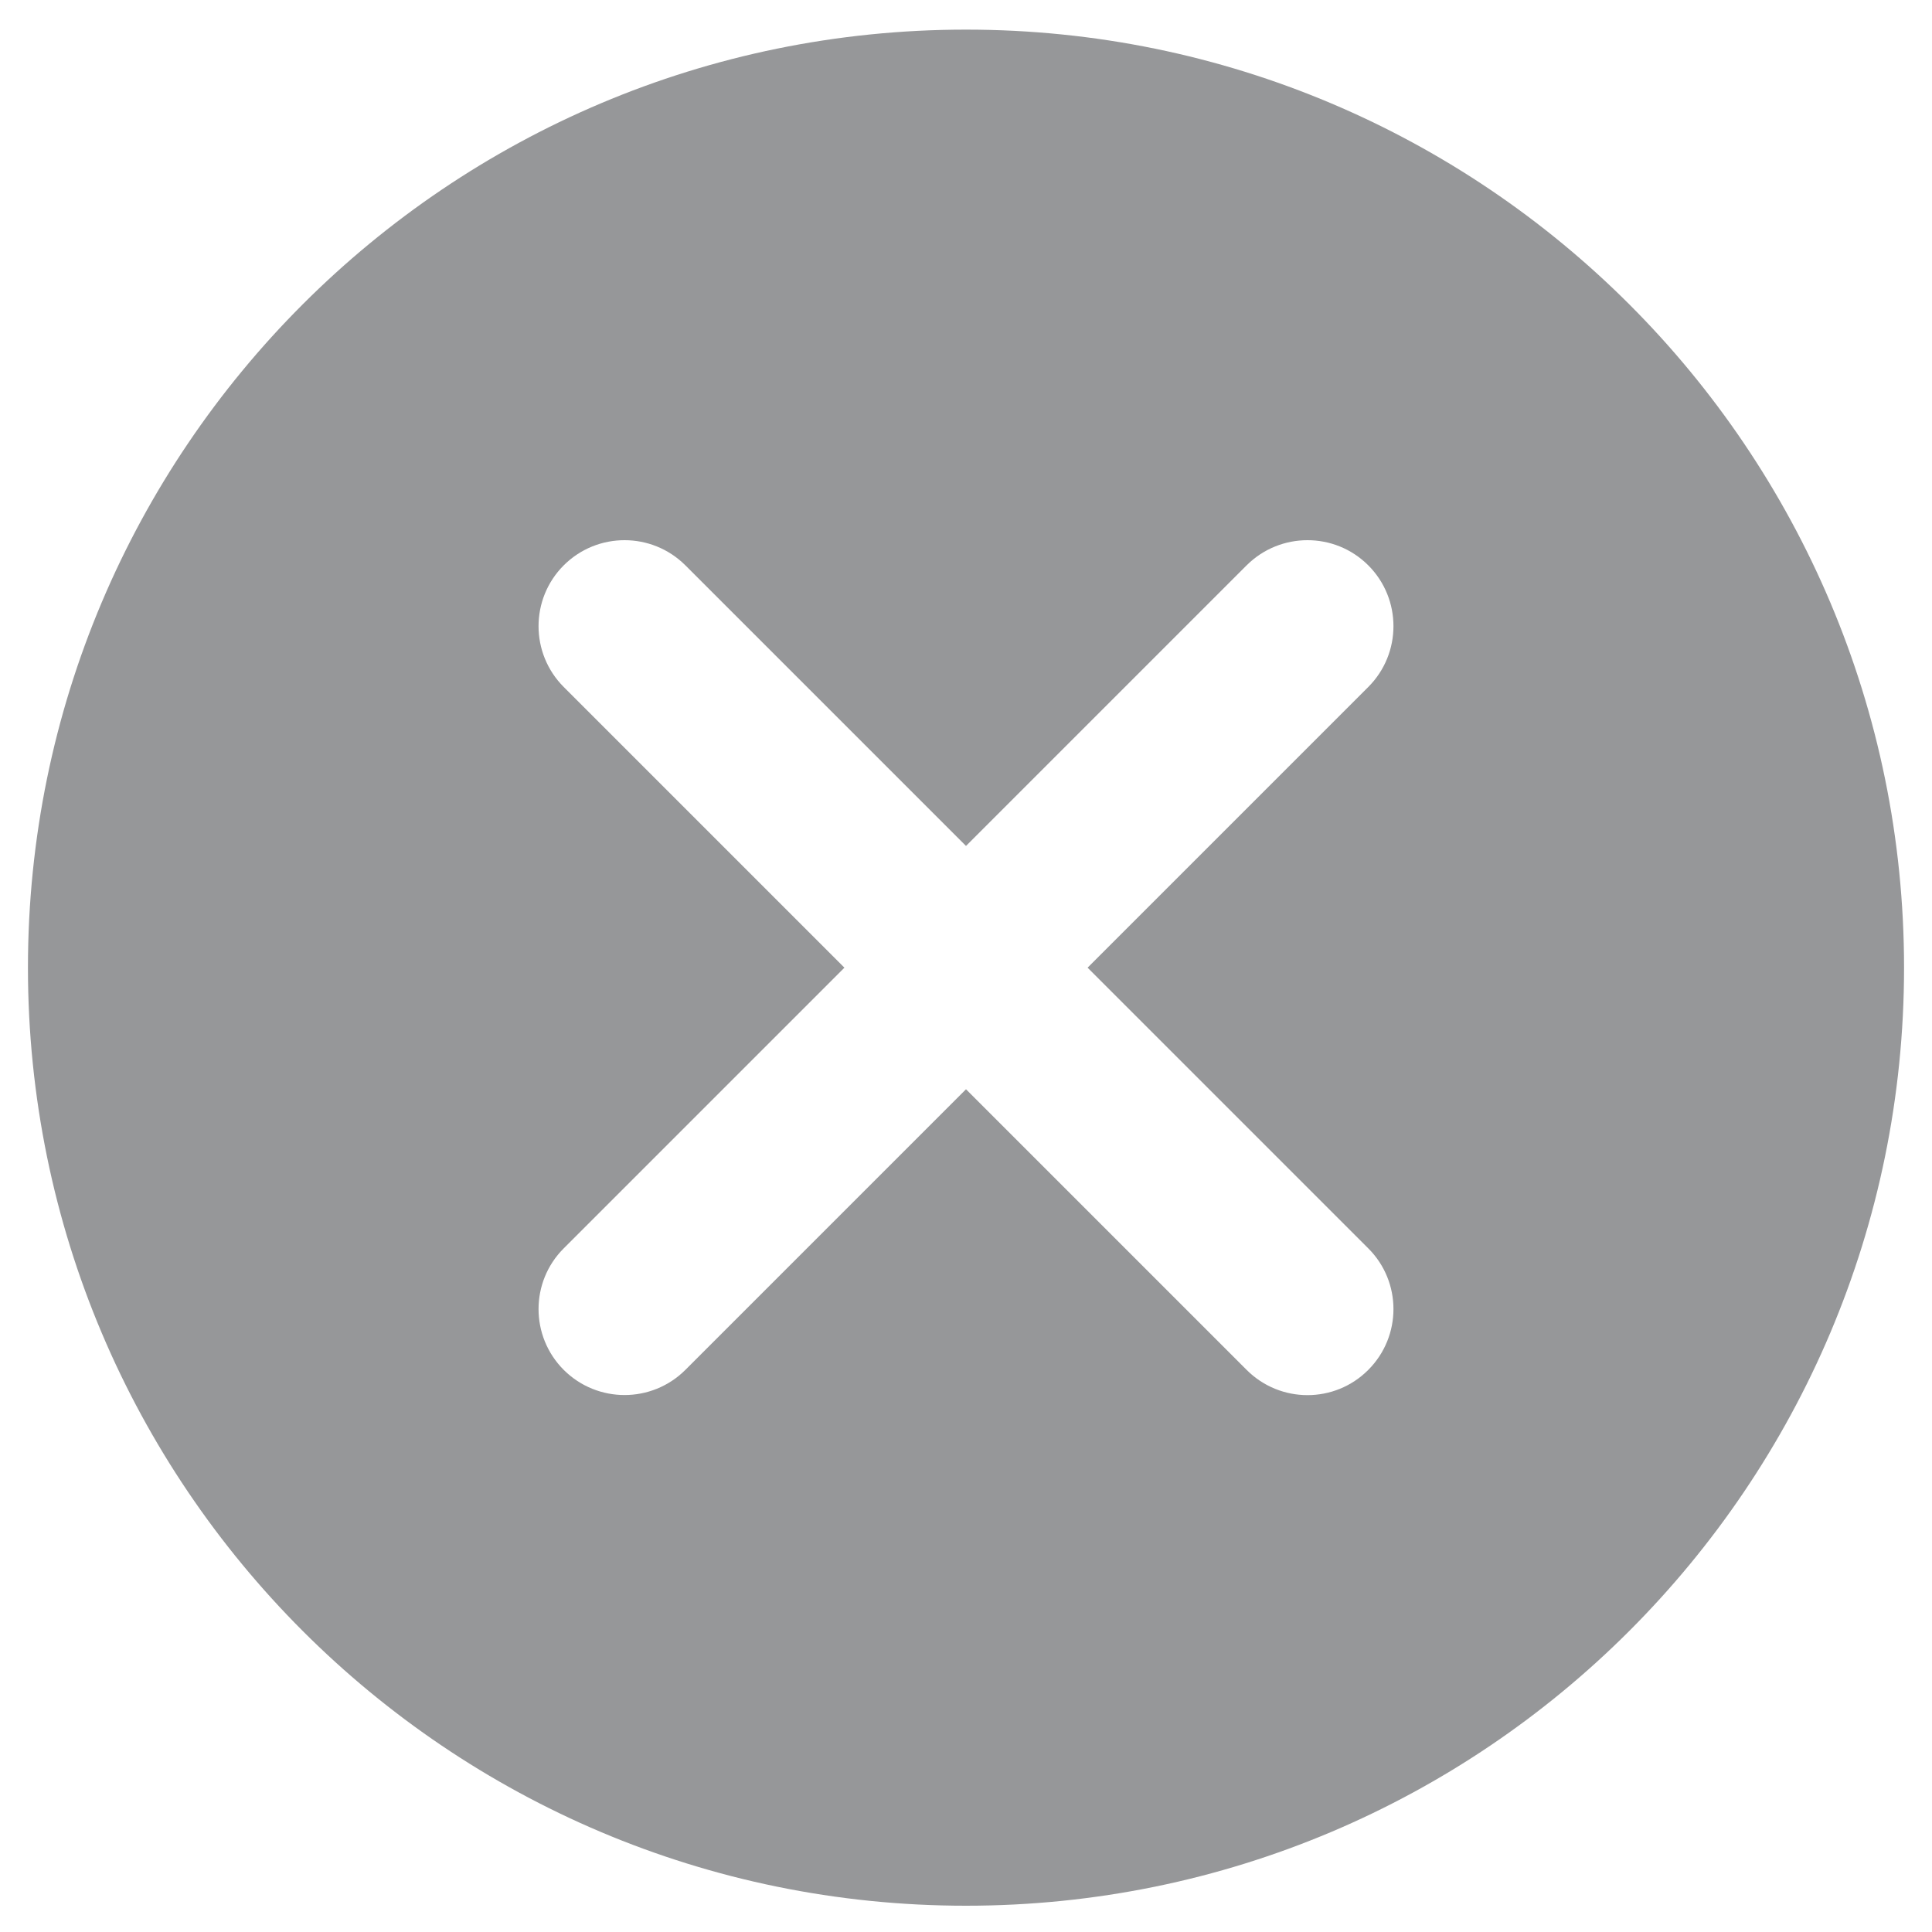
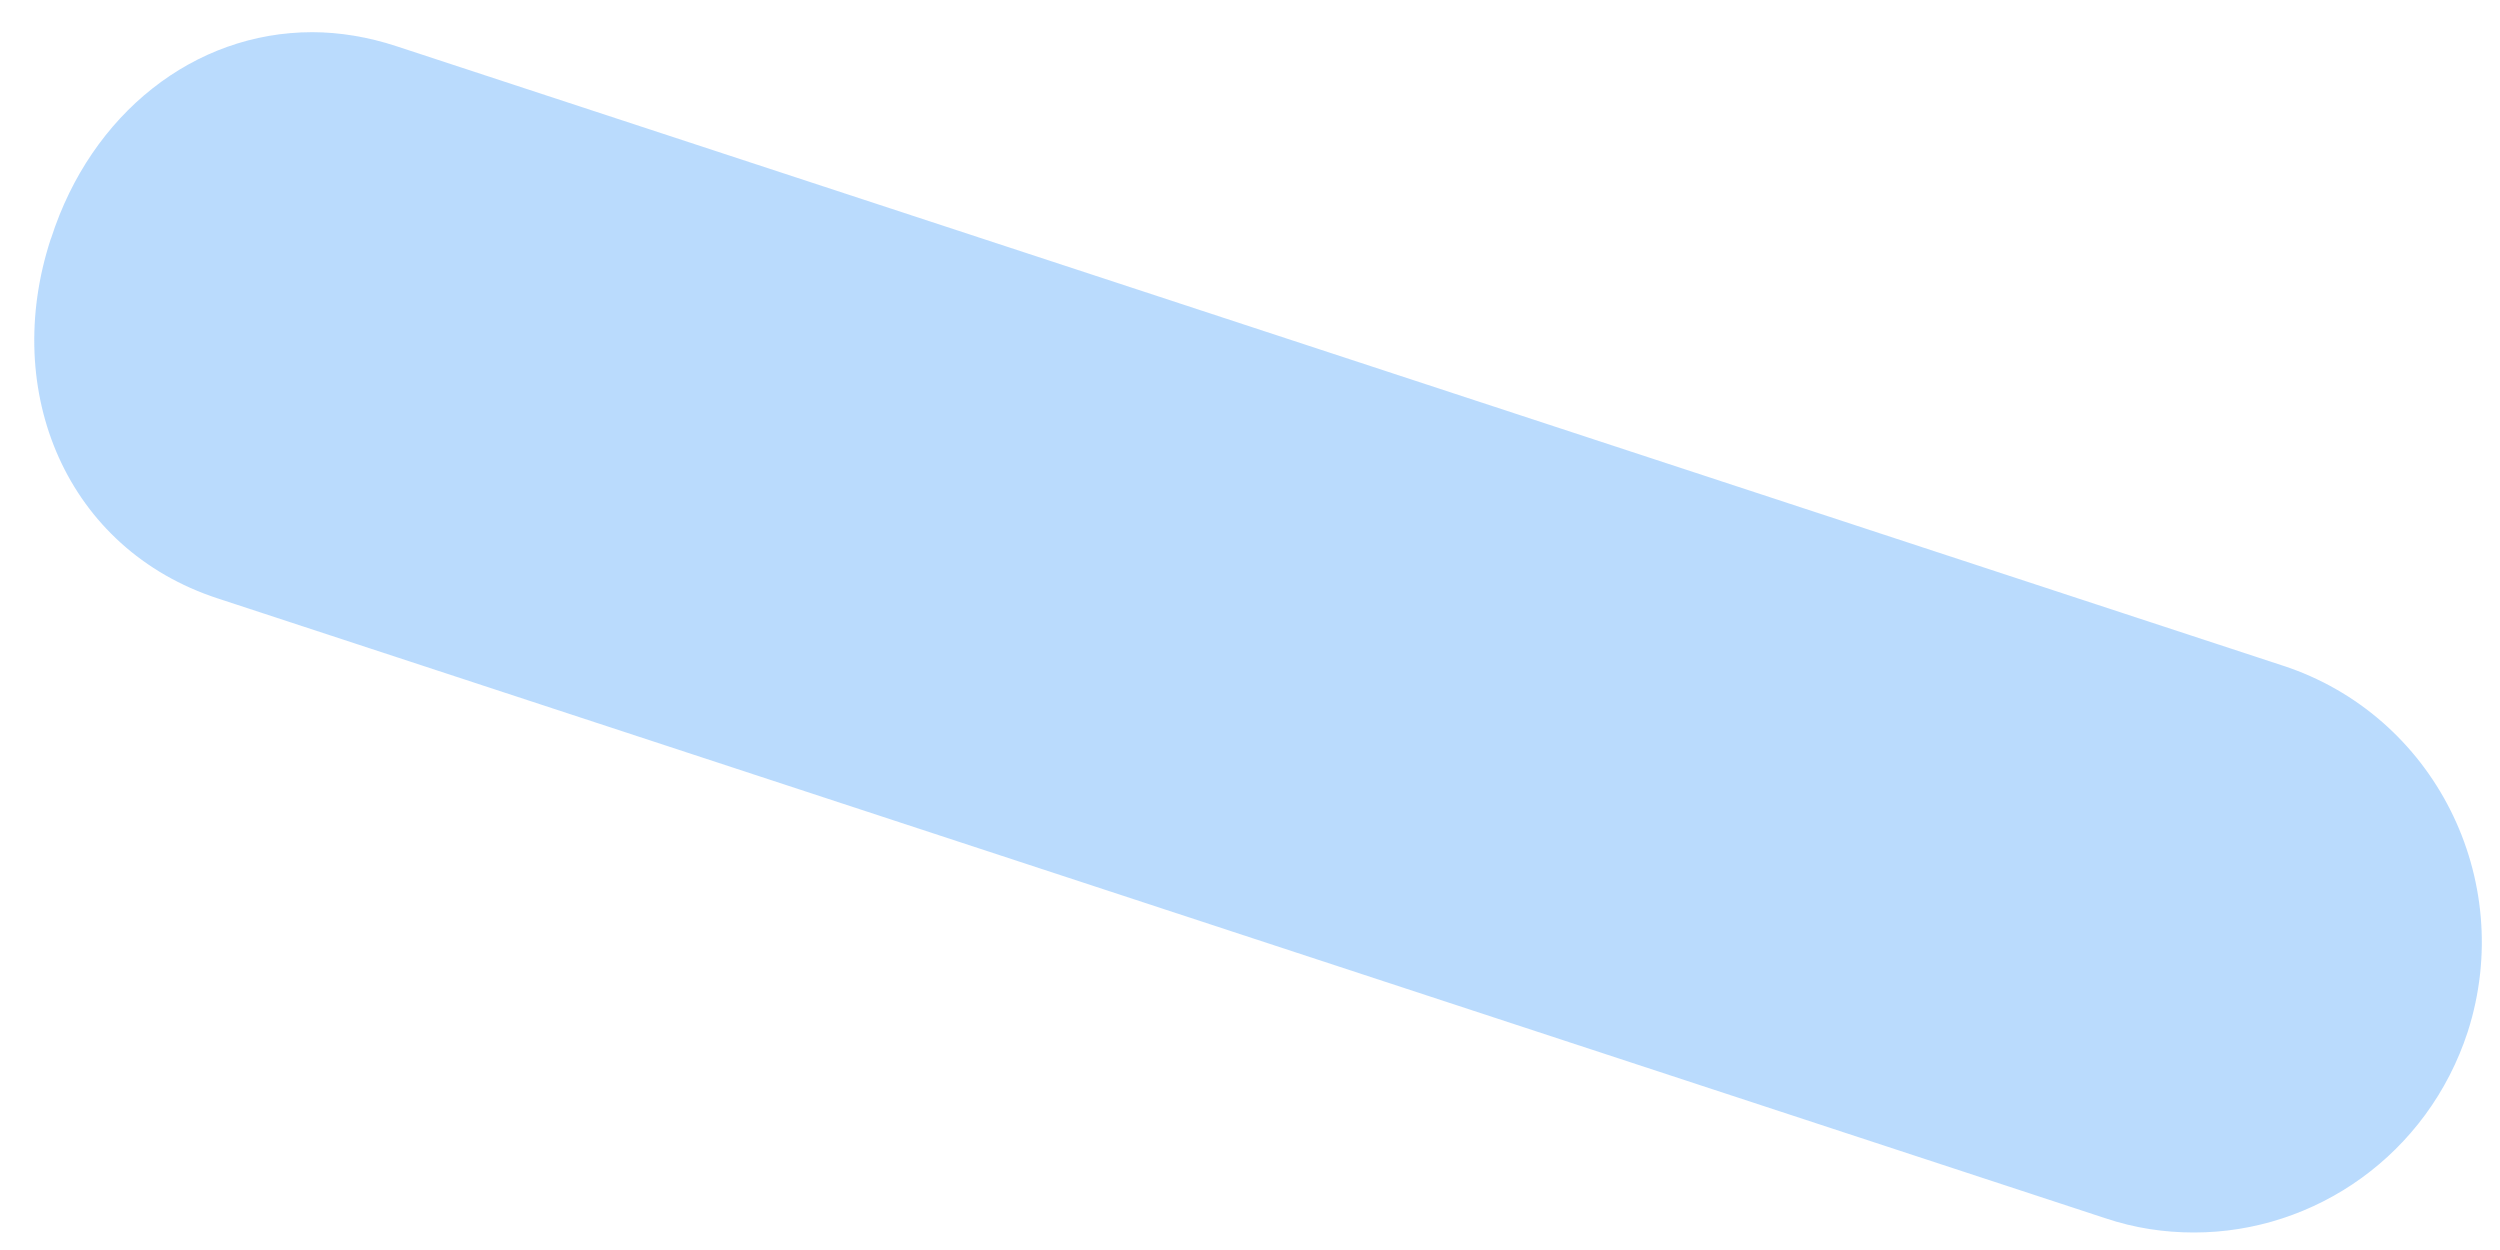
- <svg xmlns="http://www.w3.org/2000/svg" version="1.1" width="15px" height="15px">
-   <g transform="matrix(1 0 0 1 -65 0 )">
-     <path d="M 7.5 0.23  C 3.478 0.23  0.217 3.49  0.217 7.513  C 0.217 11.535  3.478 14.796  7.5 14.796  C 11.522 14.796  14.783 11.535  14.783 7.513  C 14.783 3.49  11.522 0.23  7.5 0.23  Z M 8.444 7.513  L 10.623 9.692  C 10.884 9.952  10.884 10.375  10.623 10.636  C 10.363 10.897  9.94 10.897  9.679 10.636  L 7.5 8.457  L 5.321 10.636  C 5.06 10.896  4.638 10.896  4.377 10.636  C 4.116 10.375  4.116 9.952  4.377 9.692  L 6.556 7.513  L 4.377 5.334  C 4.116 5.073  4.116 4.65  4.377 4.389  C 4.638 4.129  5.06 4.129  5.321 4.389  L 7.5 6.568  L 9.679 4.389  C 9.94 4.129  10.363 4.129  10.623 4.389  C 10.884 4.65  10.884 5.073  10.623 5.334  L 8.444 7.513  Z " fill-rule="nonzero" fill="#969799" stroke="none" transform="matrix(1 0 0 1 65 0 )" />
+ <svg xmlns="http://www.w3.org/2000/svg" version="1.1" width="8px" height="4px">
+   <g transform="matrix(1 0 0 1 -47 -42 )">
+     <path d="M 7.897 3.301  C 7.769 3.694  7.409 3.944  7.021 3.944  C 6.926 3.944  6.831 3.93  6.736 3.898  L 0.697 1.915  C 0.213 1.757  0.003 1.254  0.162 0.766  L 0.164 0.761  C 0.292 0.364  0.621 0.103  0.999 0.103  C 1.086 0.103  1.178 0.118  1.269 0.148  L 7.305 2.13  C 7.789 2.288  8.053 2.813  7.897 3.301  Z " fill-rule="nonzero" fill="#1989fa" stroke="none" fill-opacity="0.298" transform="matrix(1 0 0 1 47 42 )" />
  </g>
</svg>
